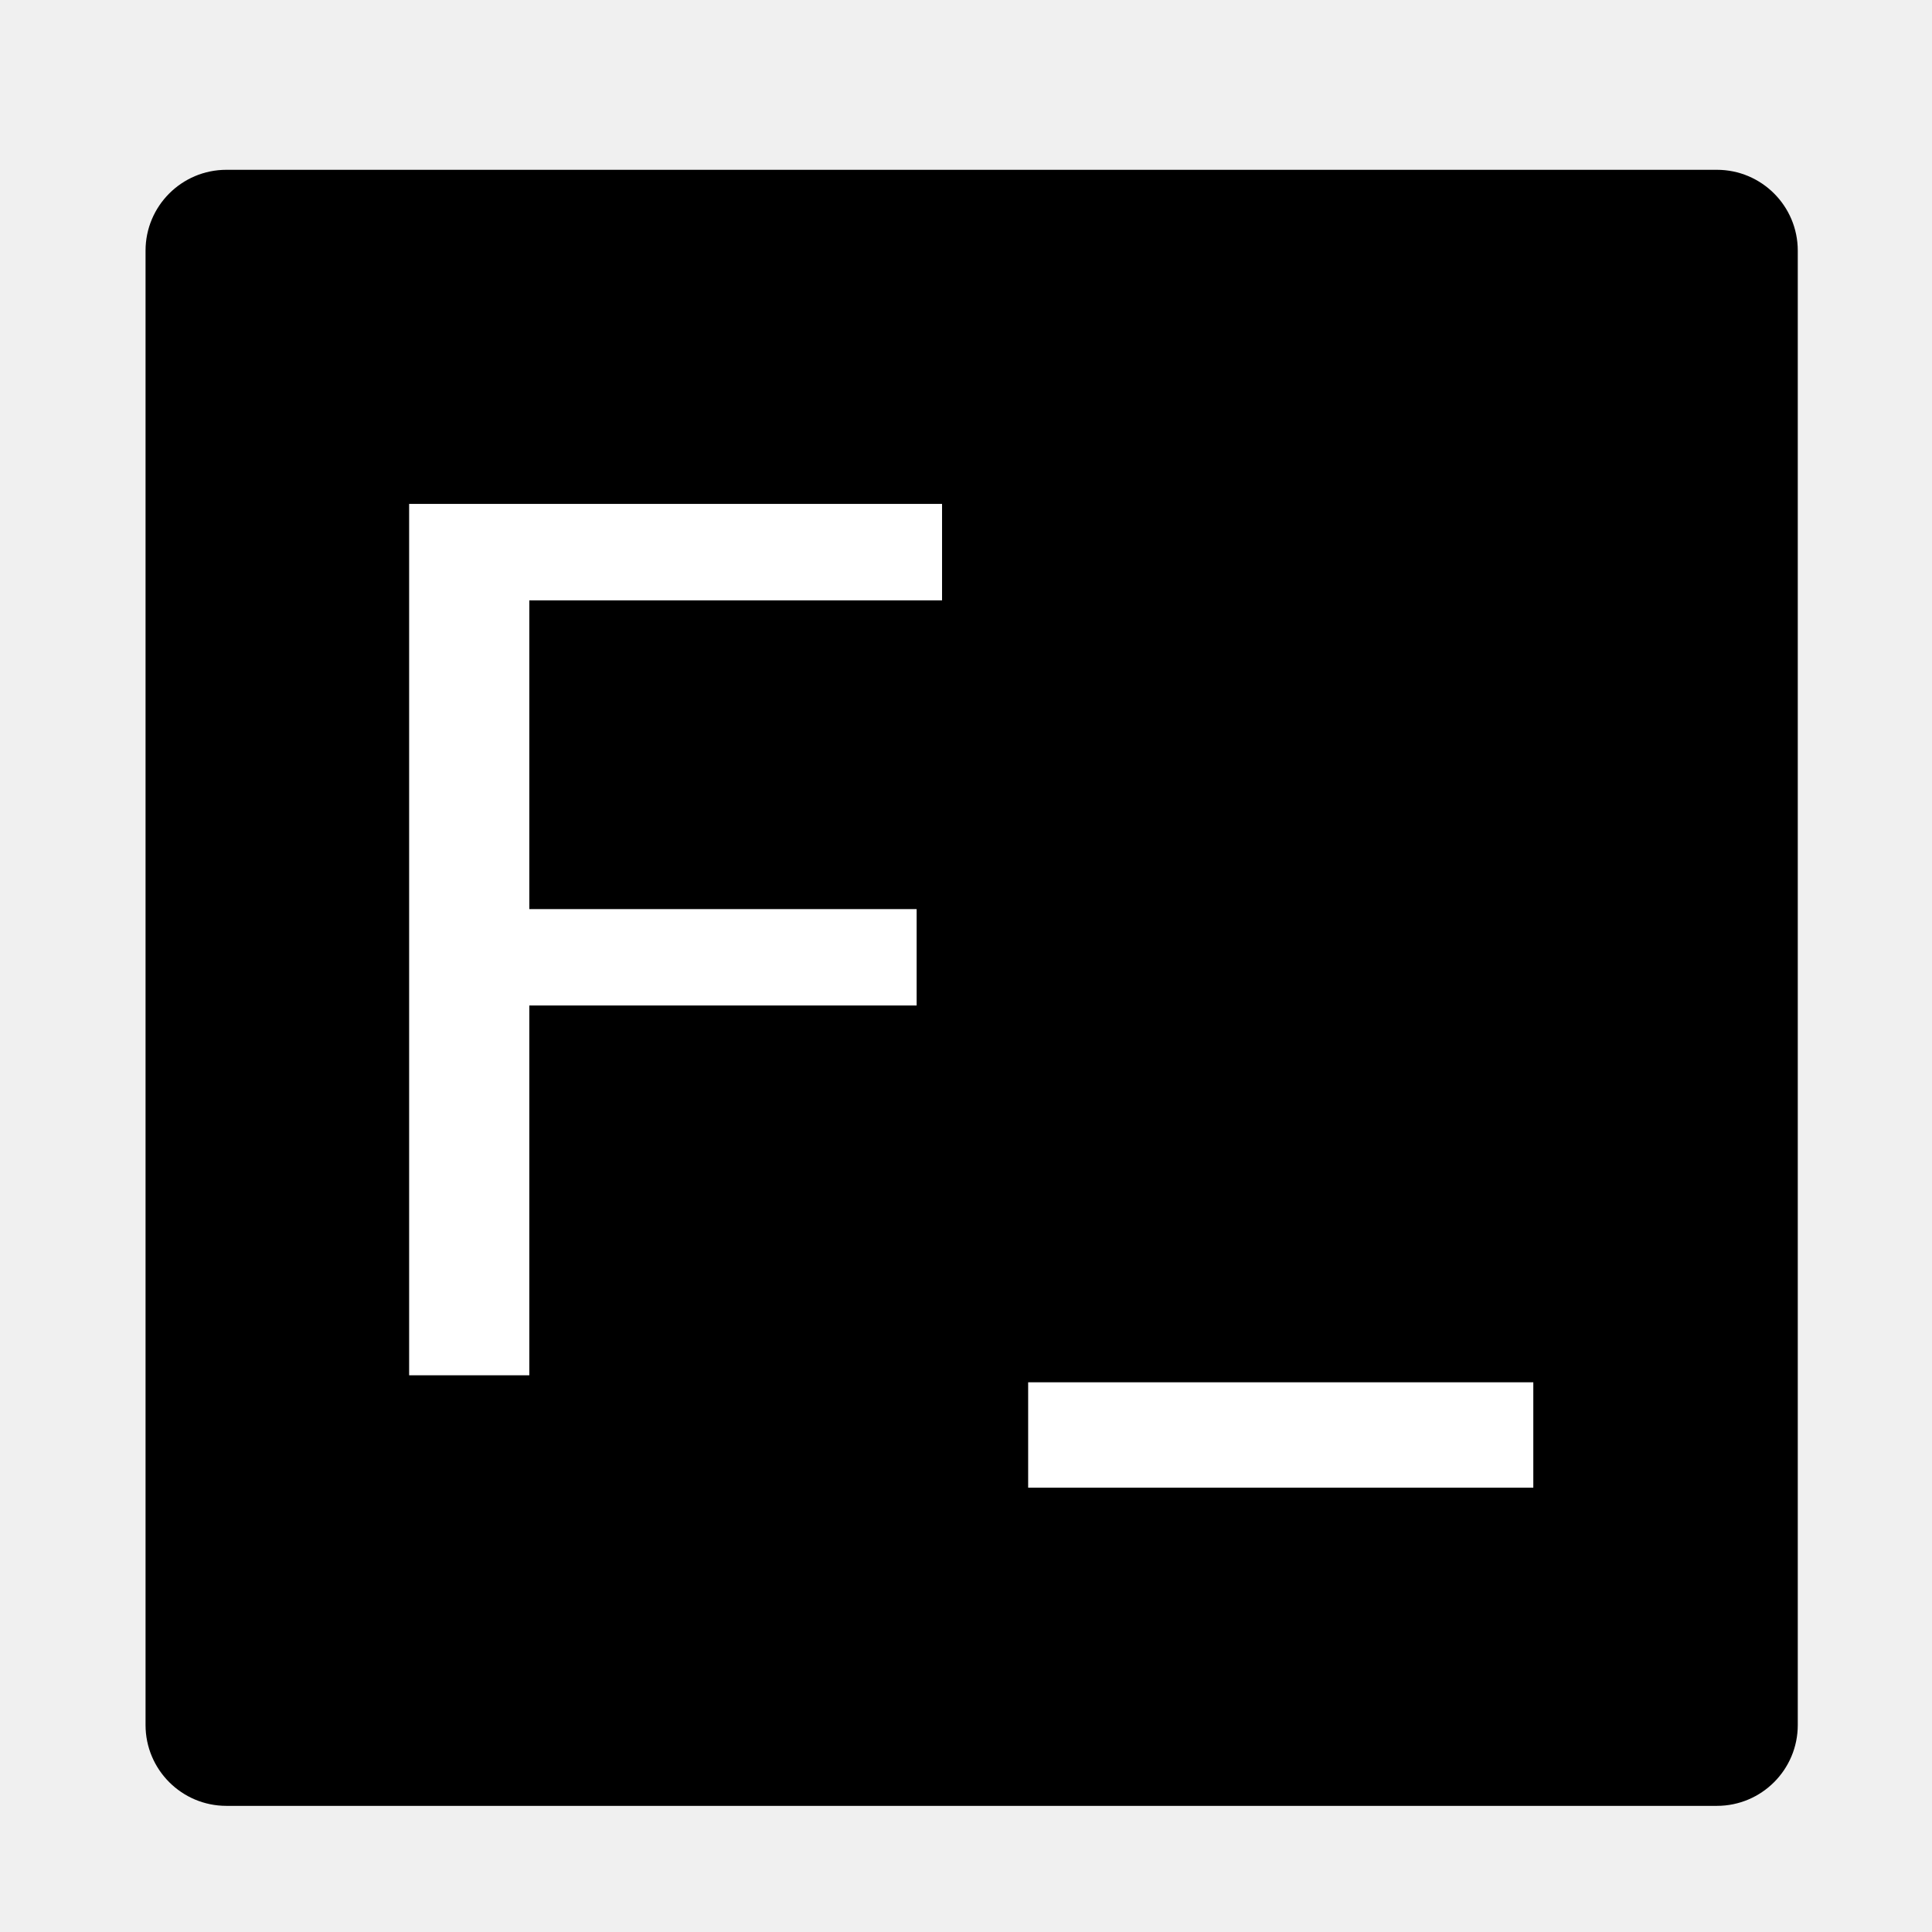
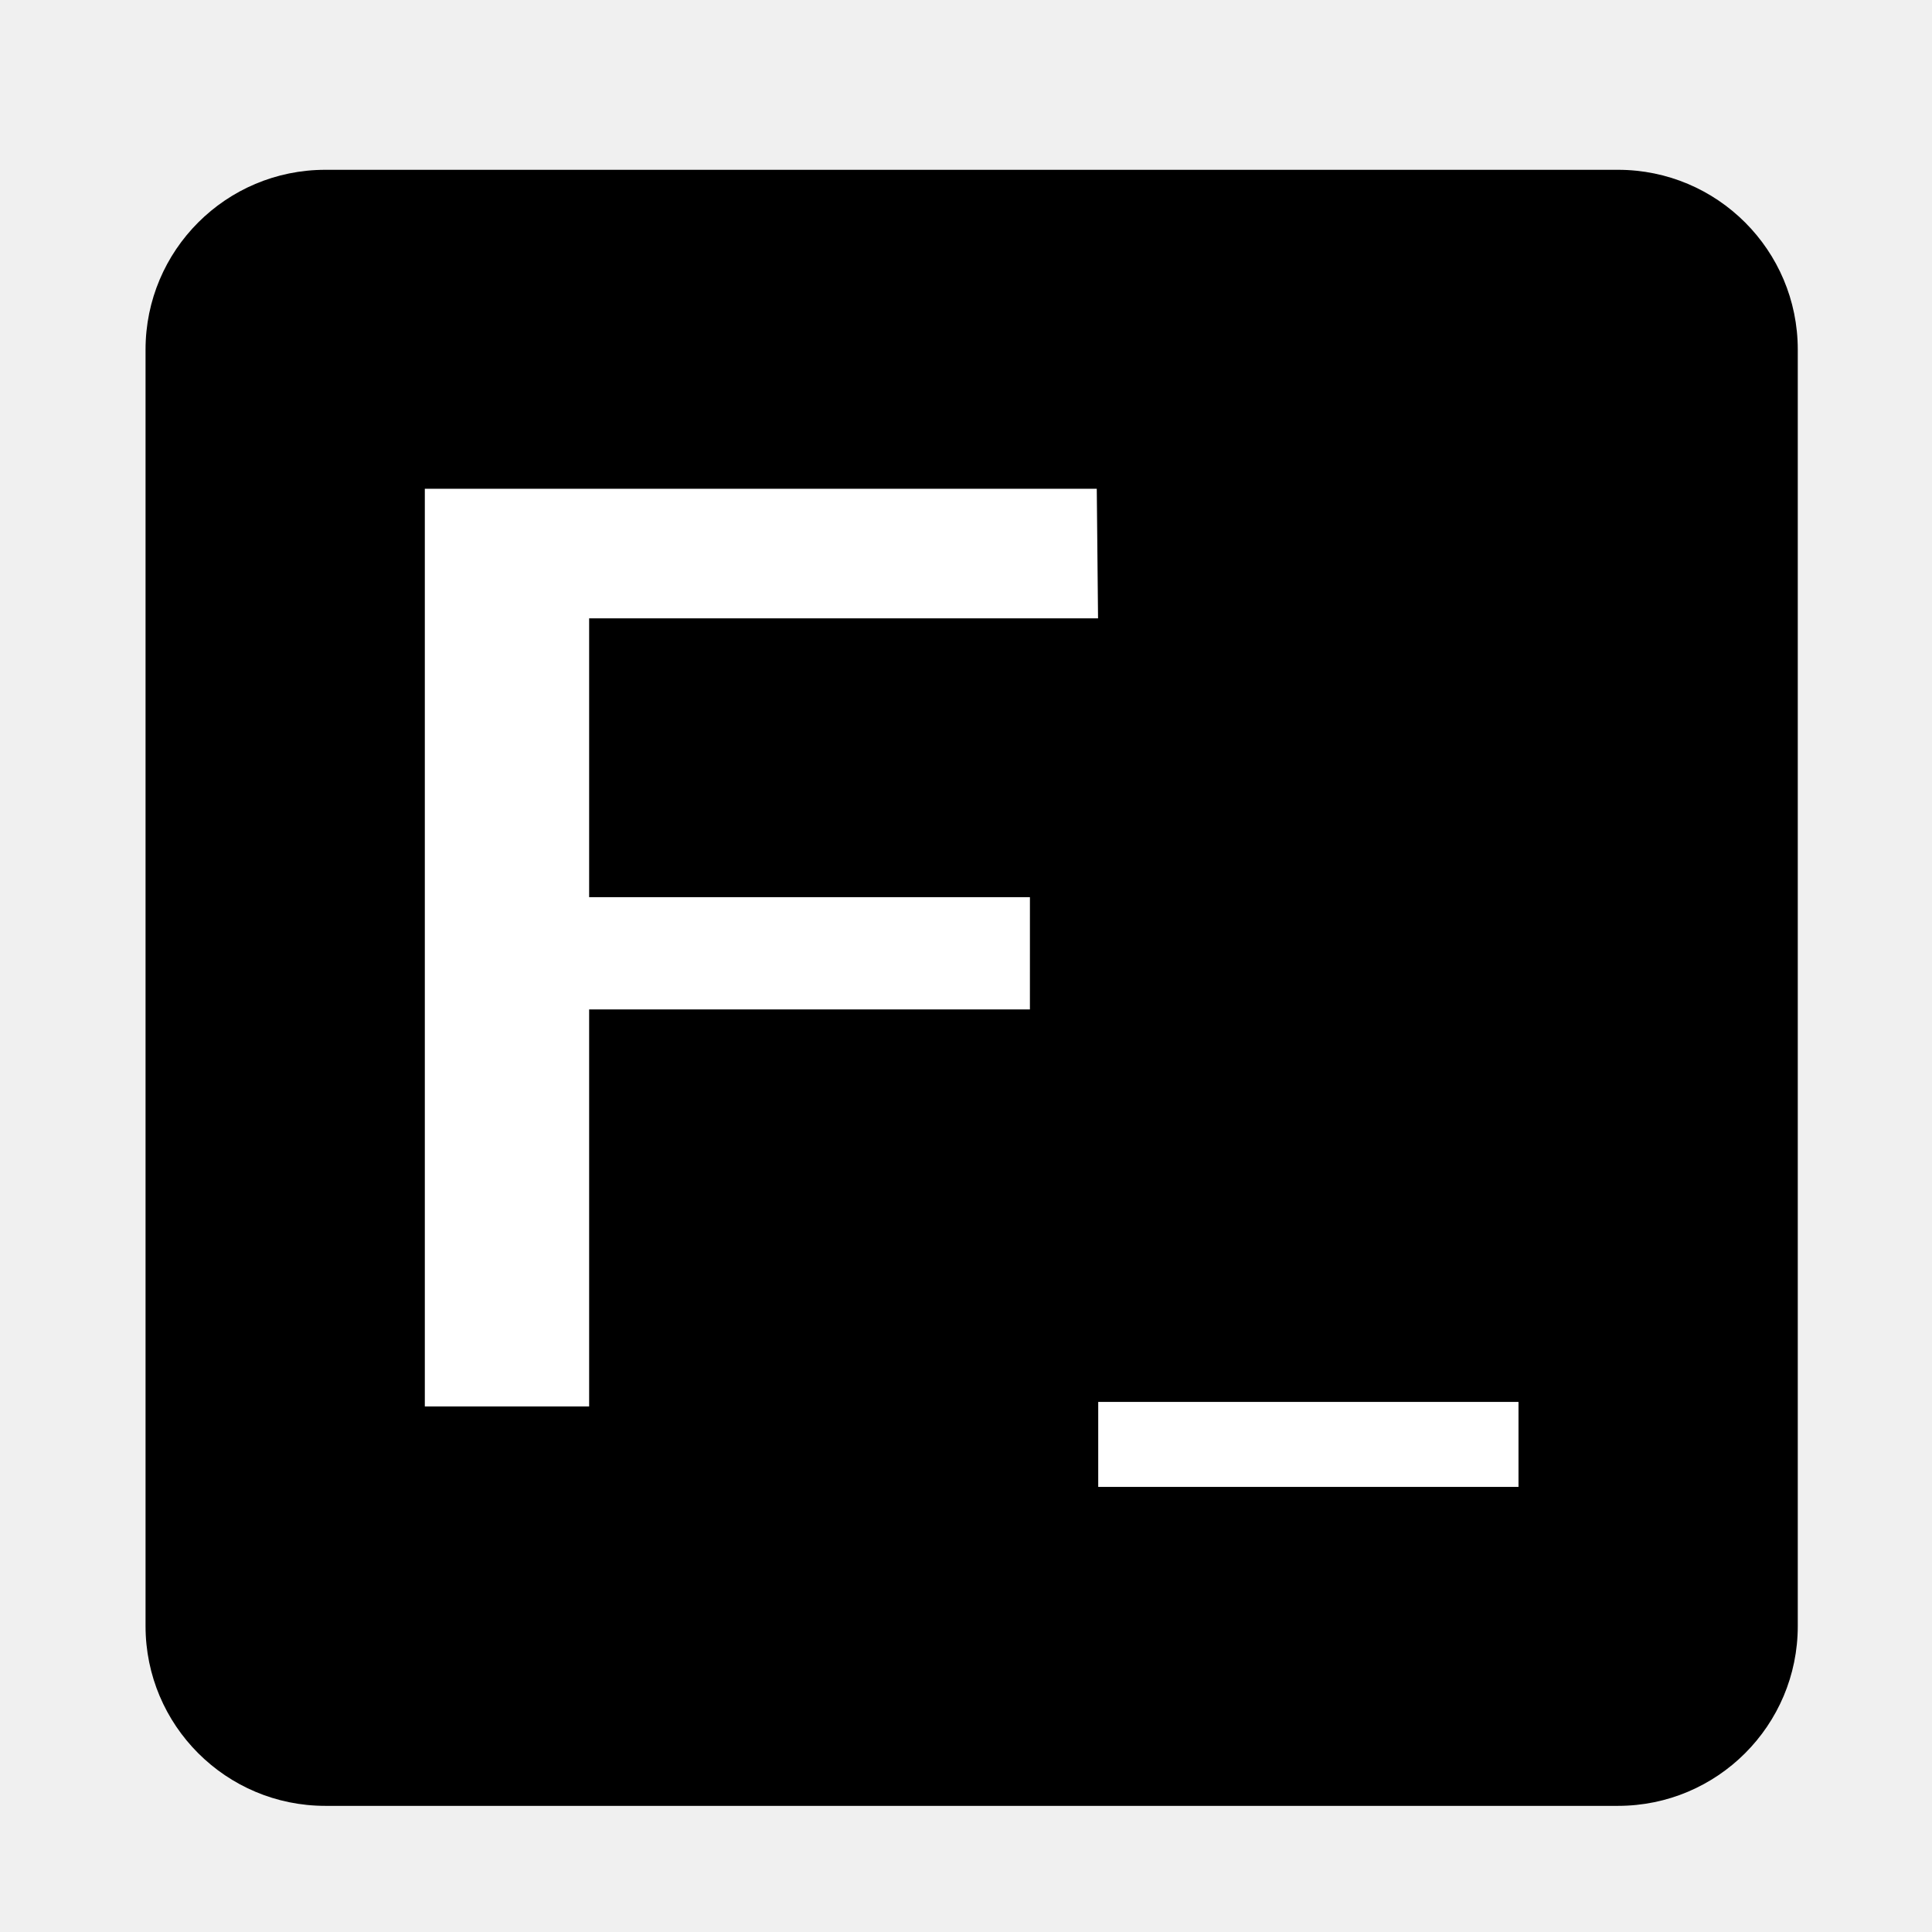
- <svg xmlns="http://www.w3.org/2000/svg" id="svg8" version="1.1" viewBox="0 0 541.867 541.867" height="2048" width="2048">
+ <svg xmlns="http://www.w3.org/2000/svg" width="2048" height="2048" viewBox="0 0 541.867 541.867" version="1.1" id="svg8">
  <defs id="defs2" />
  <g id="layer1">
-     <rect ry="22.679" y="47.625" x="40.821" height="458.863" width="463.399" id="rect12" style="fill:#000000;stroke-width:0.488" />
-     <g transform="translate(16.94018,0.7165028)" id="g910">
-       <text xml:space="preserve" style="font-style:normal;font-variant:normal;font-weight:normal;font-stretch:normal;font-size:358.083px;line-height:1.25;font-family:sans-serif;-inkscape-font-specification:'sans-serif, Normal';font-variant-ligatures:normal;font-variant-caps:normal;font-variant-numeric:normal;font-variant-east-asian:normal;fill:#ffffff;fill-opacity:1;stroke:none;stroke-width:8.952" x="58.763" y="402.777" id="text16" transform="scale(1.046141,0.9558942)">
-         <tspan id="tspan14" x="58.763" y="402.777" style="font-style:normal;font-variant:normal;font-weight:normal;font-stretch:normal;font-size:358.083px;font-family:sans-serif;-inkscape-font-specification:'sans-serif, Normal';font-variant-ligatures:normal;font-variant-caps:normal;font-variant-numeric:normal;font-variant-east-asian:normal;fill:#ffffff;stroke-width:8.952">F</tspan>
-       </text>
-       <rect style="fill:#ffffff;stroke-width:0.284" id="rect851" width="141.678" height="29.555" x="271.427" y="386.974" ry="0" />
+     <rect style="fill:#000000;stroke-width:0.488" id="rect12" width="463.399" height="458.863" x="40.821" y="47.625" ry="50.42" />
+     <g id="g25" transform="matrix(0.9310687,0,0,0.9160013,5.977742,35.48881)">
+       <rect ry="0" y="390.509" x="324.404" height="26.021" width="126.598" id="rect851" style="fill:#ffffff;stroke-width:0.252" />
+       <g aria-label="F" transform="matrix(1.074892,0,0,0.9303261,10.58333,0)" id="text16" style="font-style:normal;font-variant:normal;font-weight:bold;font-stretch:normal;font-size:384.12px;line-height:1.25;font-family:sans-serif;-inkscape-font-specification:'sans-serif, Bold';font-variant-ligatures:normal;font-variant-caps:normal;font-variant-numeric:normal;font-variant-east-asian:normal;fill:#ffffff;fill-opacity:1;stroke:none;stroke-width:9.603">
+         <path d="M 291.905,161.857 H 149.284 v 91.77 h 123.53 l -0.005,36.953 H 149.284 V 421.243 H 103.236 V 119.216 H 291.546 Z" style="font-style:normal;font-variant:normal;font-weight:bold;font-stretch:normal;font-size:384.12px;font-family:sans-serif;-inkscape-font-specification:'sans-serif, Bold';font-variant-ligatures:normal;font-variant-caps:normal;font-variant-numeric:normal;font-variant-east-asian:normal;fill:#ffffff;stroke-width:9.603" id="path132" />
+       </g>
    </g>
  </g>
</svg>
